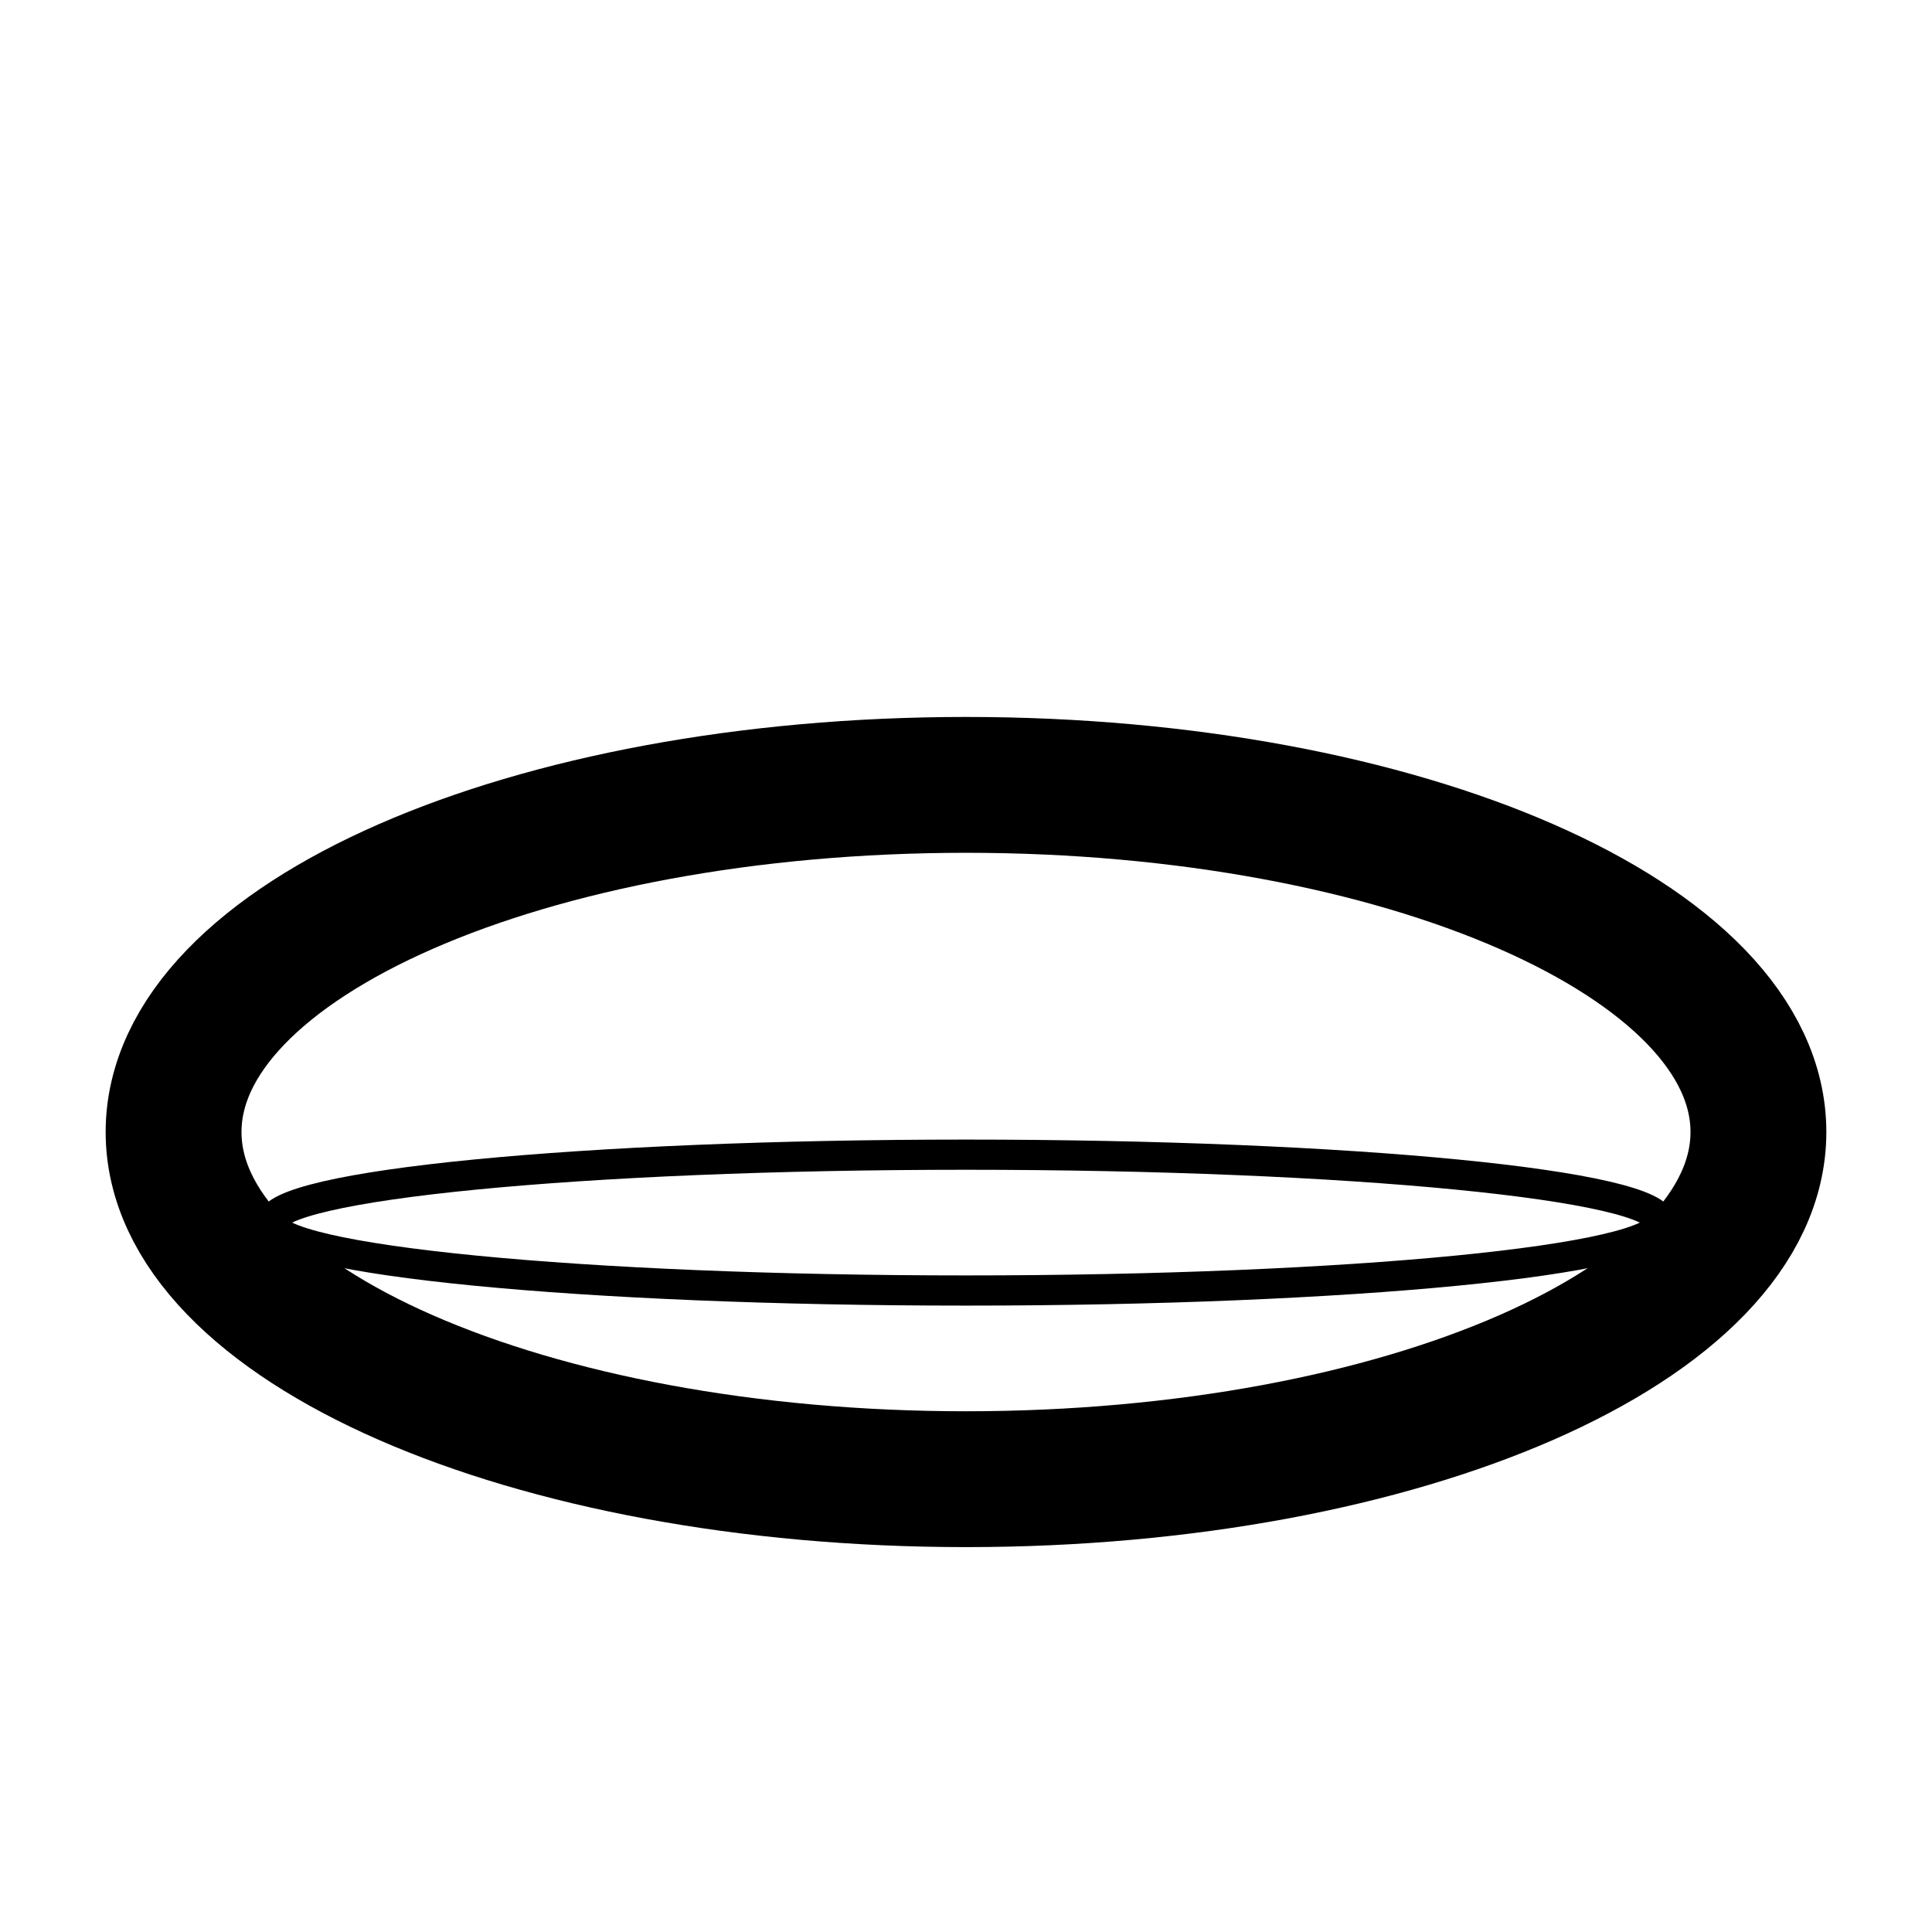
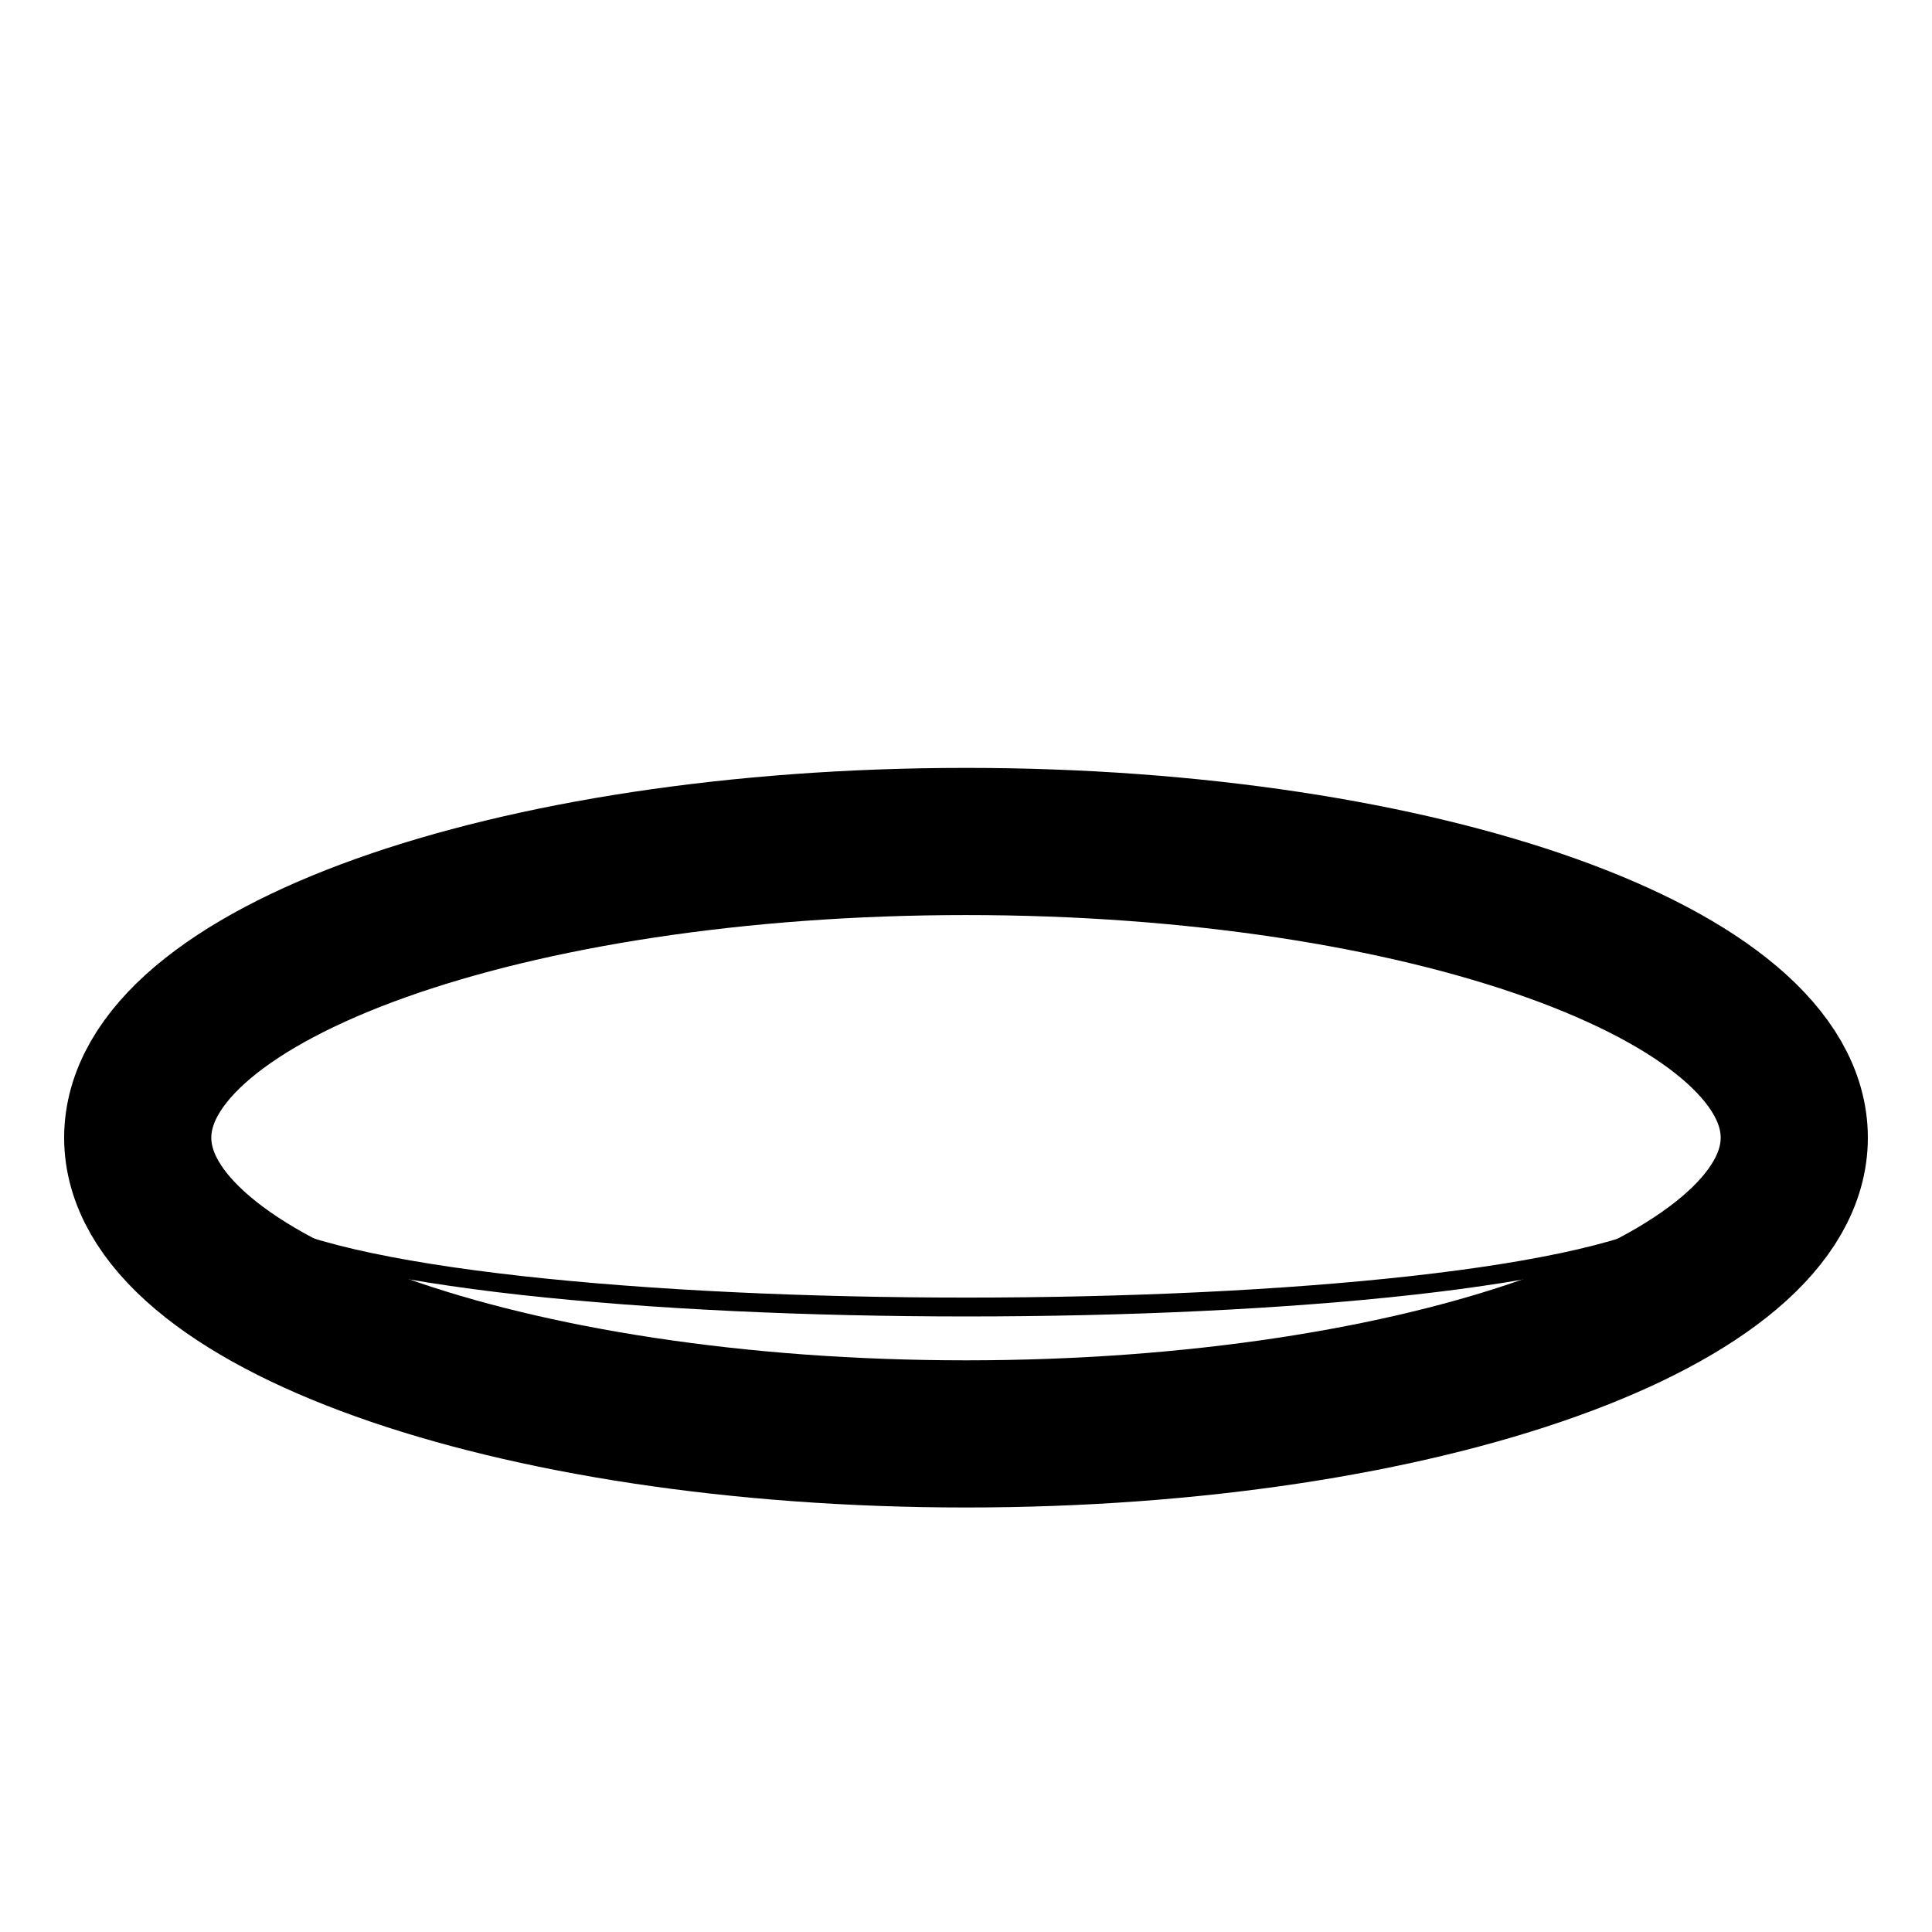
- <svg xmlns="http://www.w3.org/2000/svg" width="512" height="512" viewBox="0 0 512 512">
-   <rect width="512" height="512" fill="#ffffff" />
-   <ellipse cx="256" cy="300" rx="210" ry="92" fill="none" stroke="#000000" stroke-width="36" />
-   <ellipse cx="256" cy="324" rx="184" ry="18" fill="none" stroke="#000000" stroke-width="8" />
+ <svg xmlns="http://www.w3.org/2000/svg" width="1024" height="1024" viewBox="0 0 1024 1024" fill="none">
+   <rect width="1024" height="1024" fill="white" />
+   <ellipse cx="512" cy="603" rx="439" ry="157" stroke="black" stroke-width="78" fill="none" />
+   <path d="M132 647C222 708 803 708 892 647" stroke="black" stroke-width="10" stroke-linecap="round" />
</svg>
